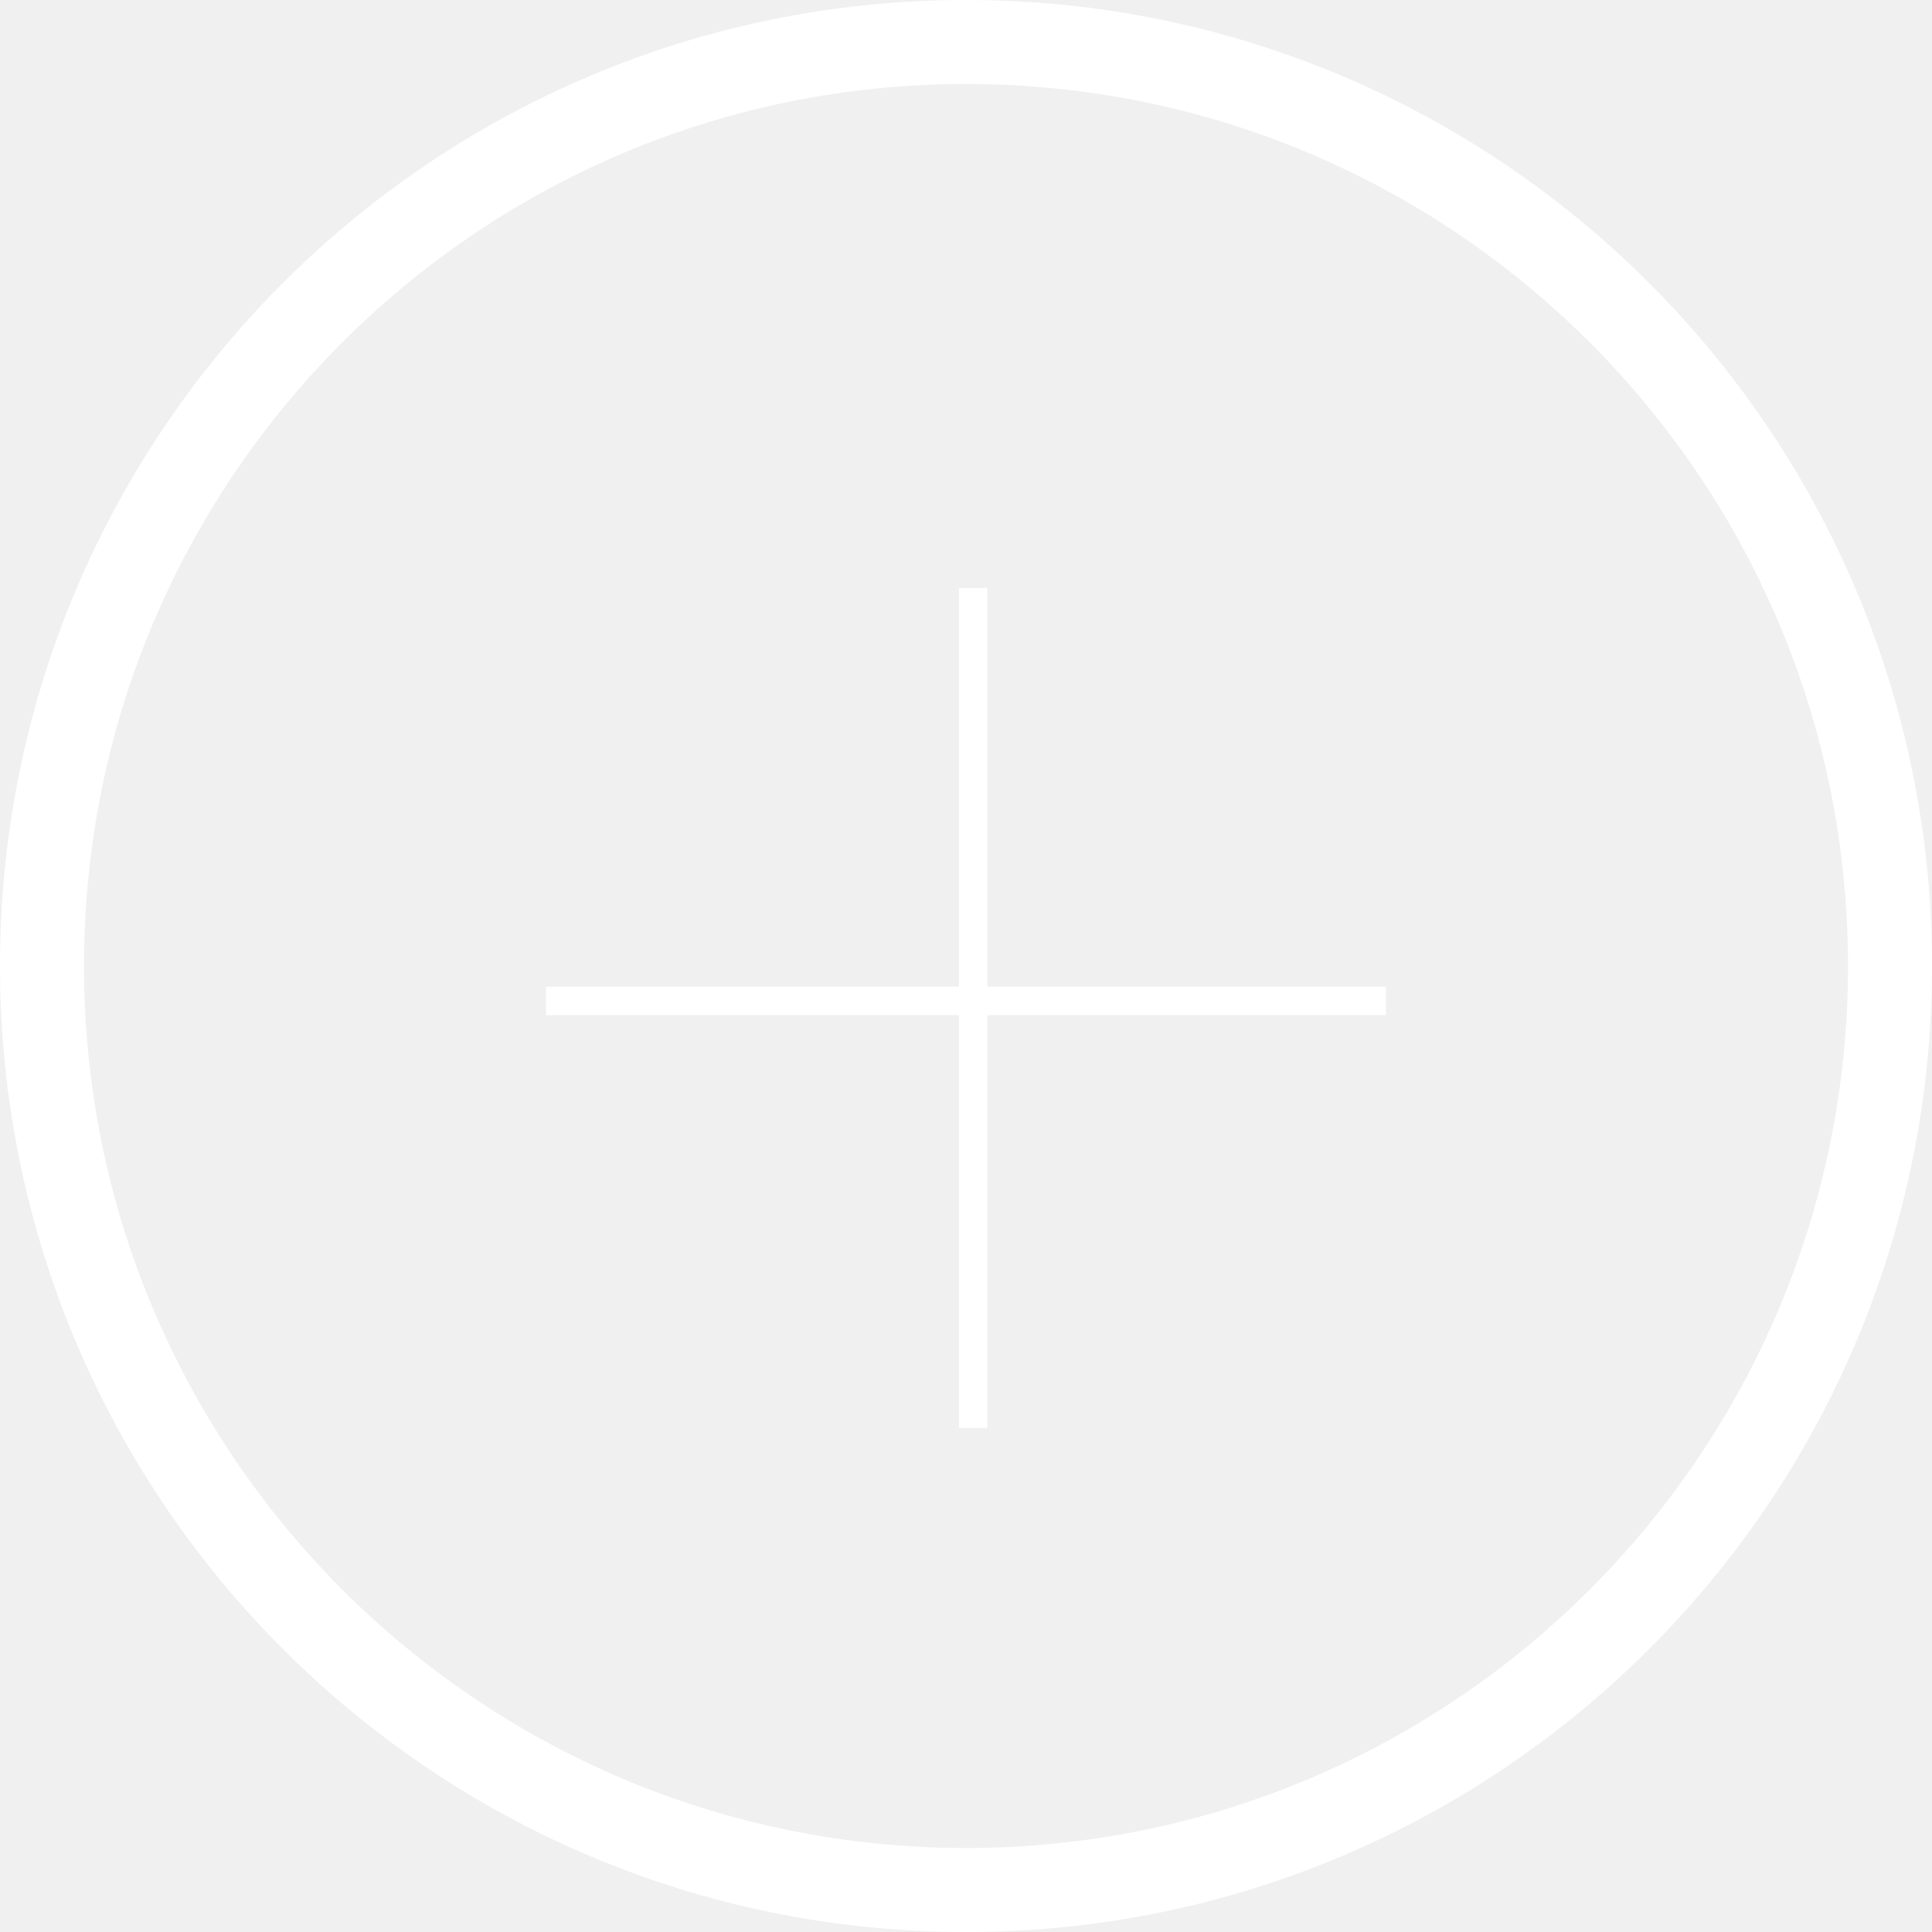
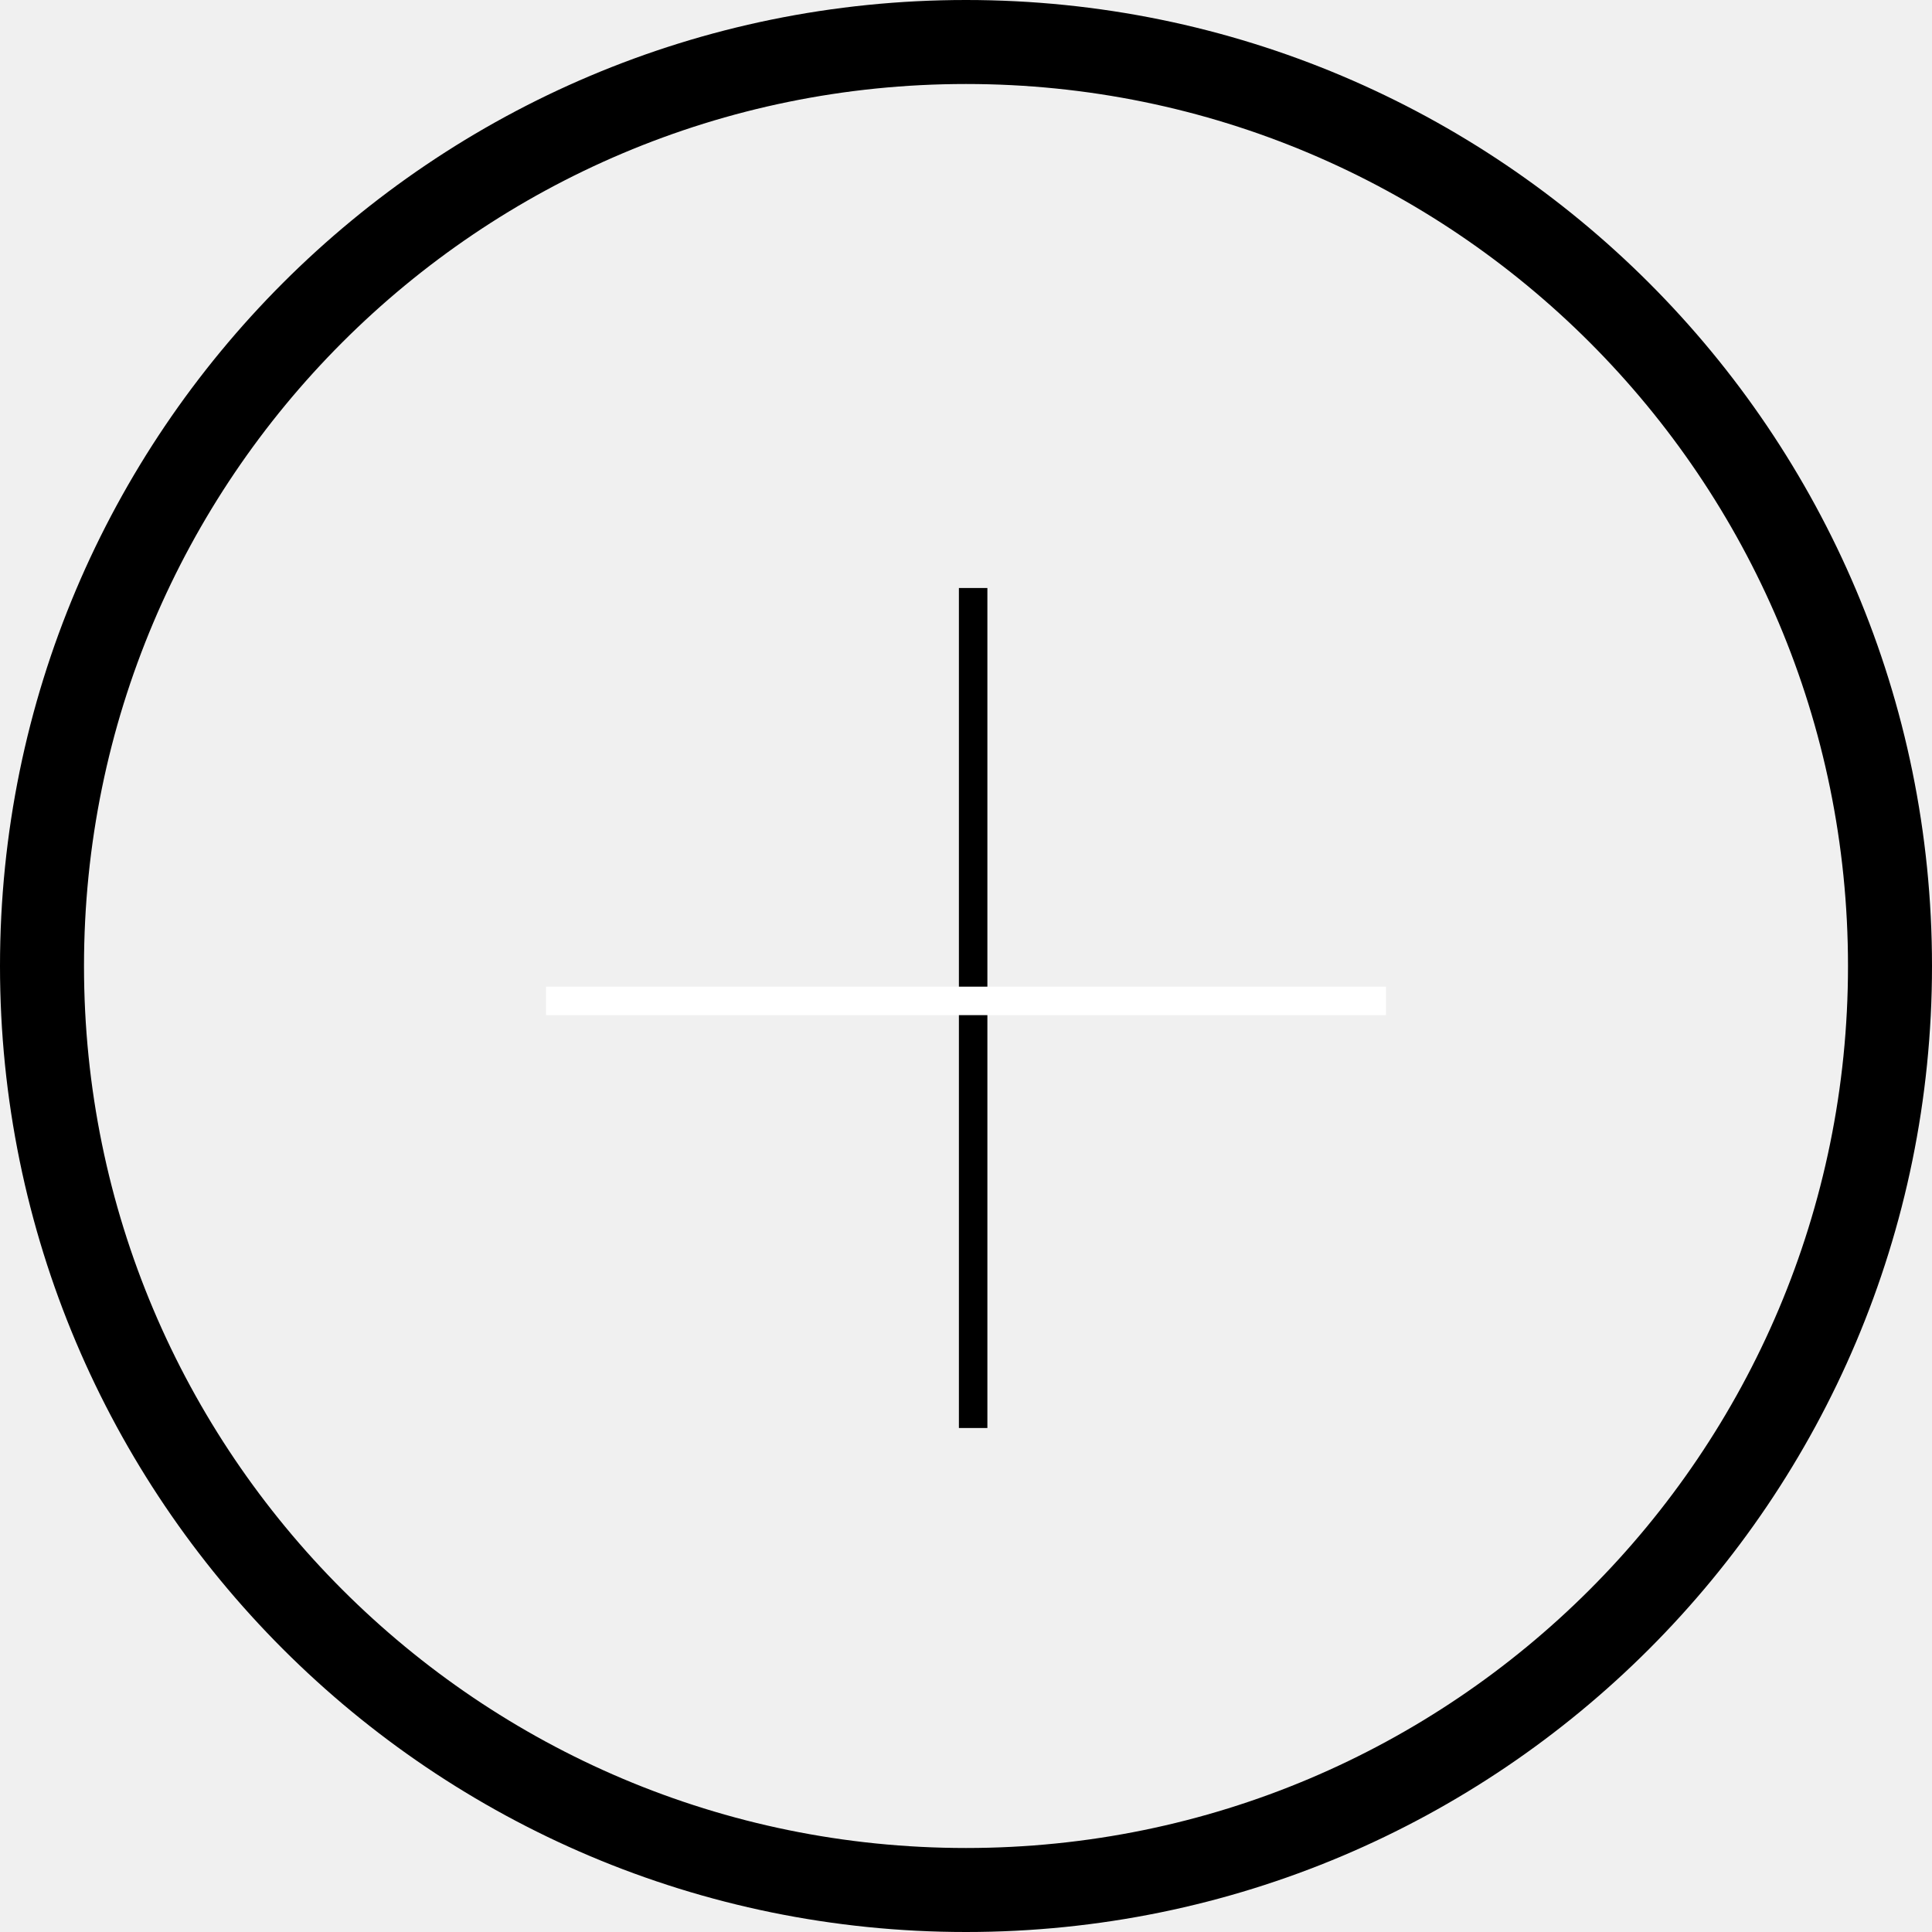
<svg xmlns="http://www.w3.org/2000/svg" fill="none" viewBox="0 0 46 46">
-   <path d="m22.831 14h0.678v20h-0.678v-20z" fill="#fff" />
+   <path d="m22.831 14h0.678v20h-0.678v-20z" fill="currentColor" />
  <path d="m13 24.17v-0.678h20v0.678h-20z" fill="#fff" />
-   <circle cx="23" cy="23" r="22" stroke="#fff" stroke-width="2" />
+   <circle cx="23" cy="23" r="22" stroke="currentColor" stroke-width="2" />
</svg>
